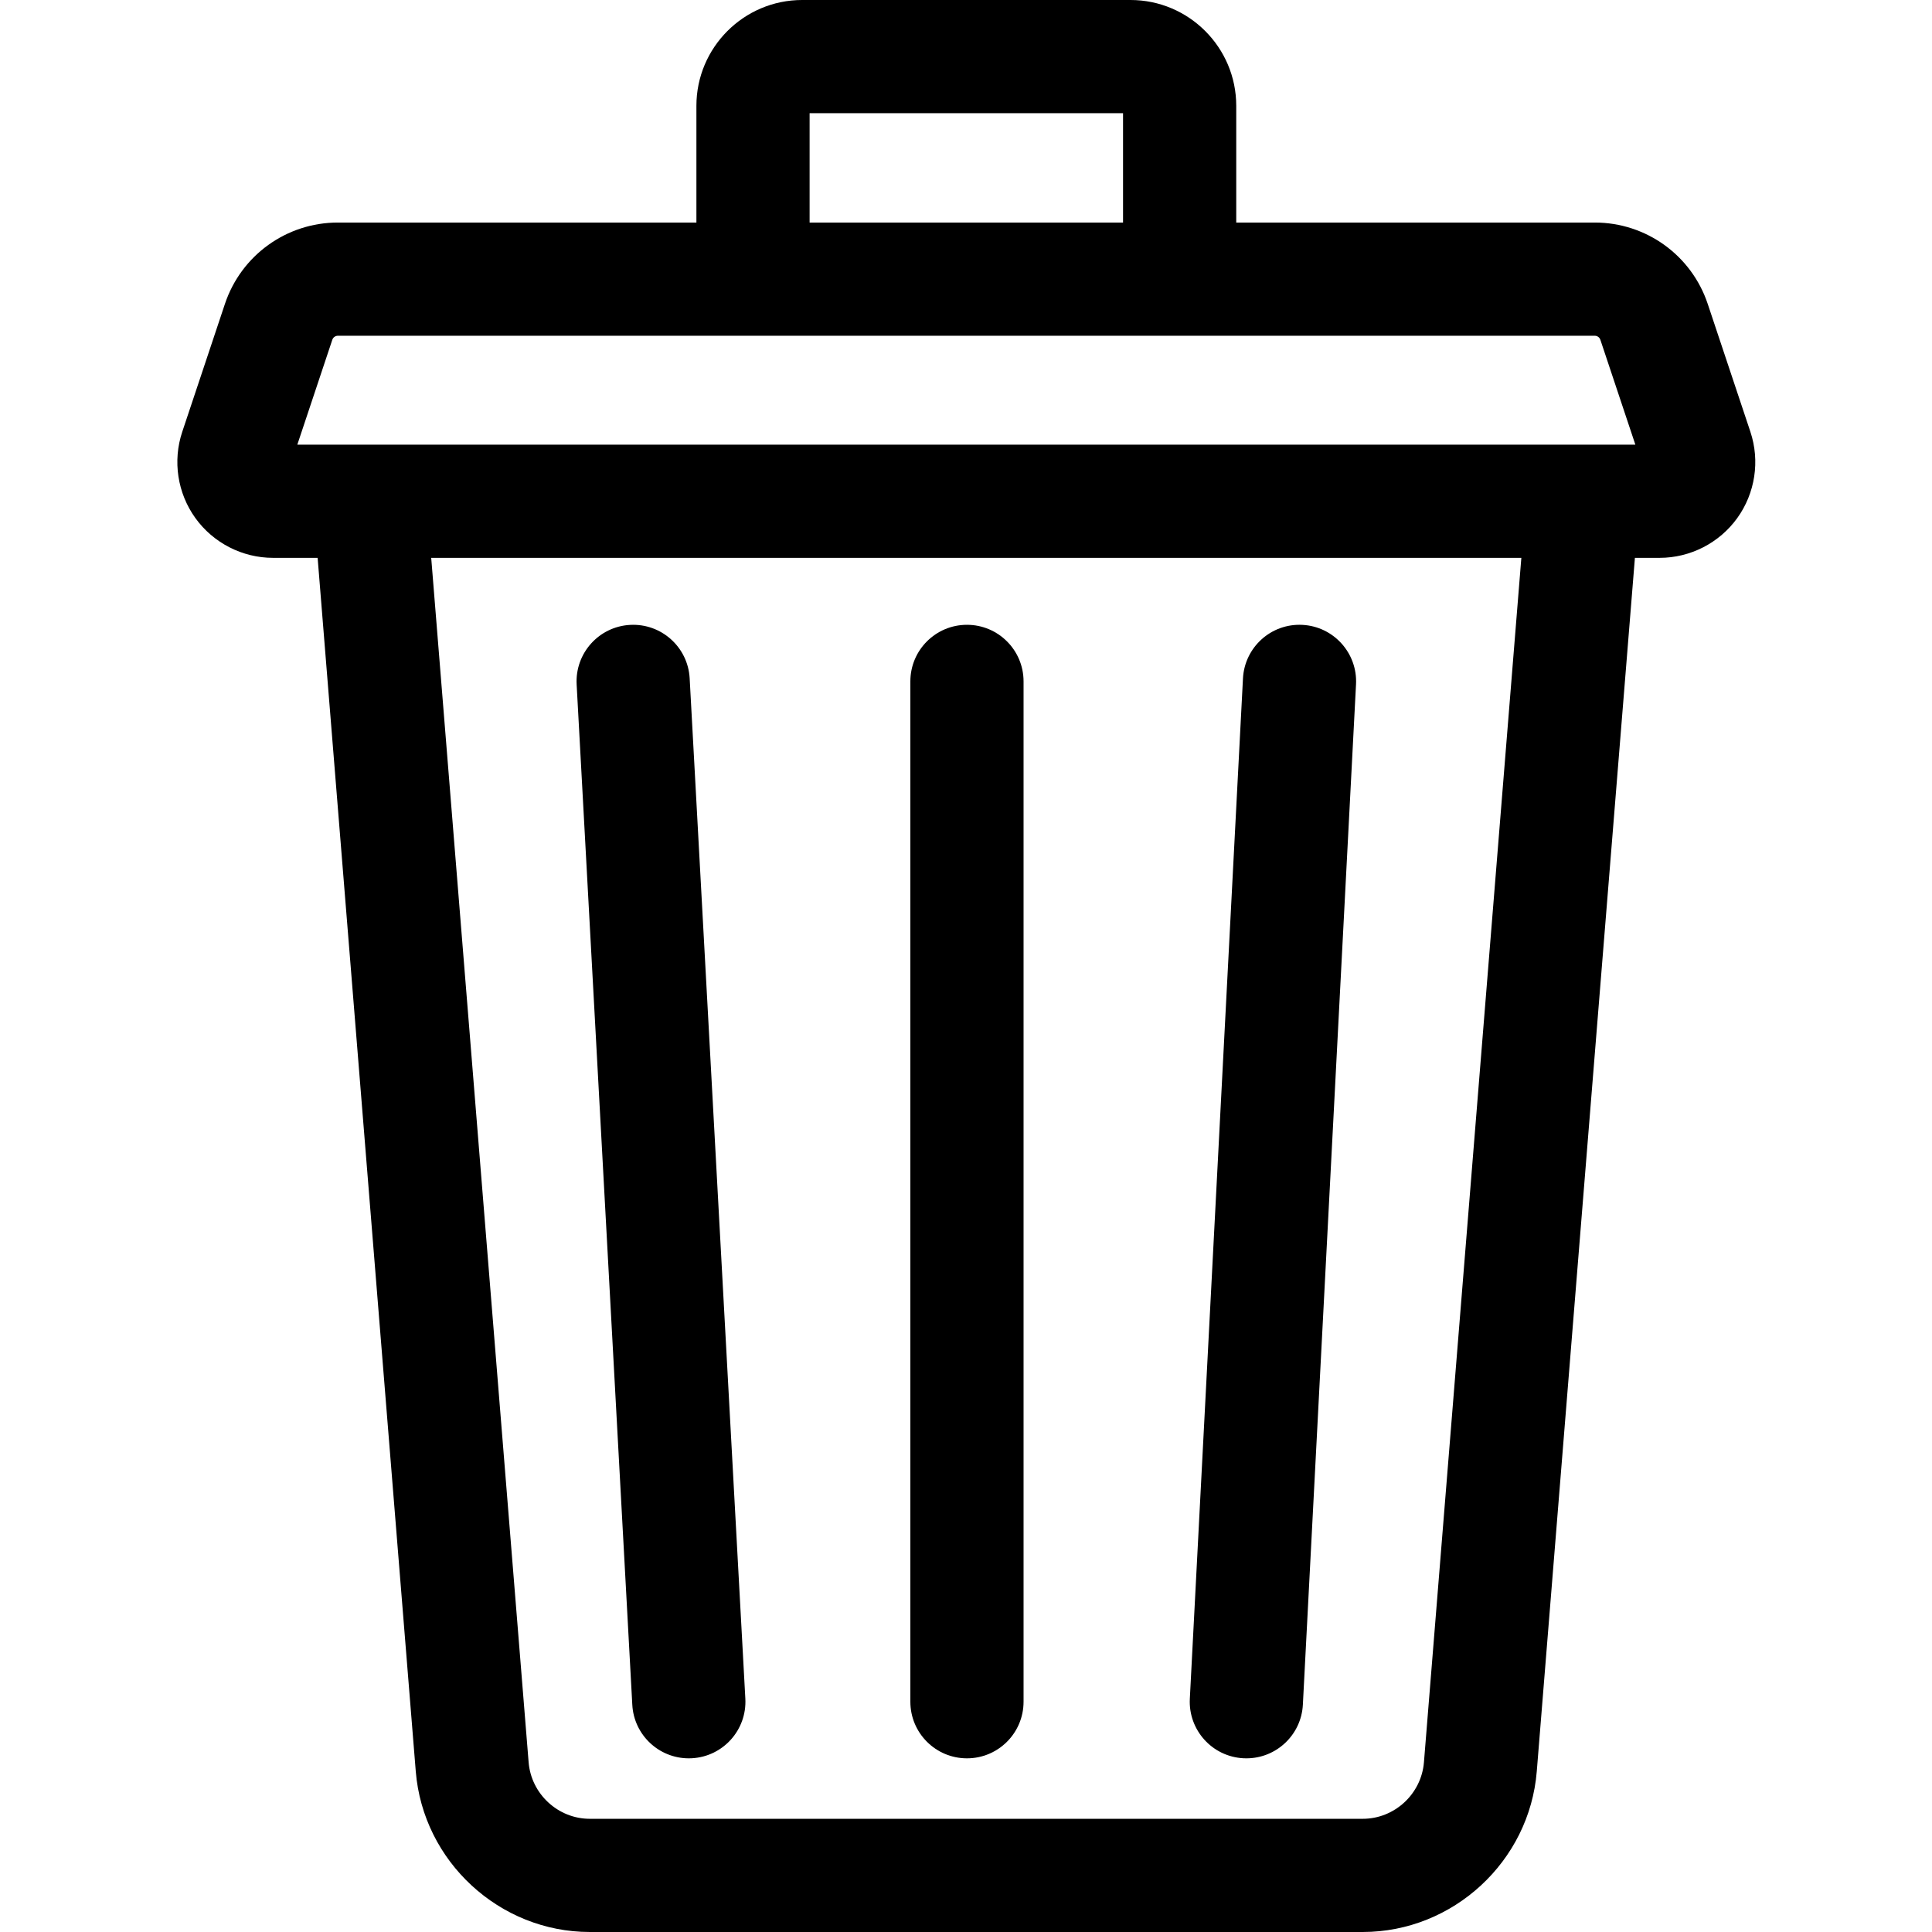
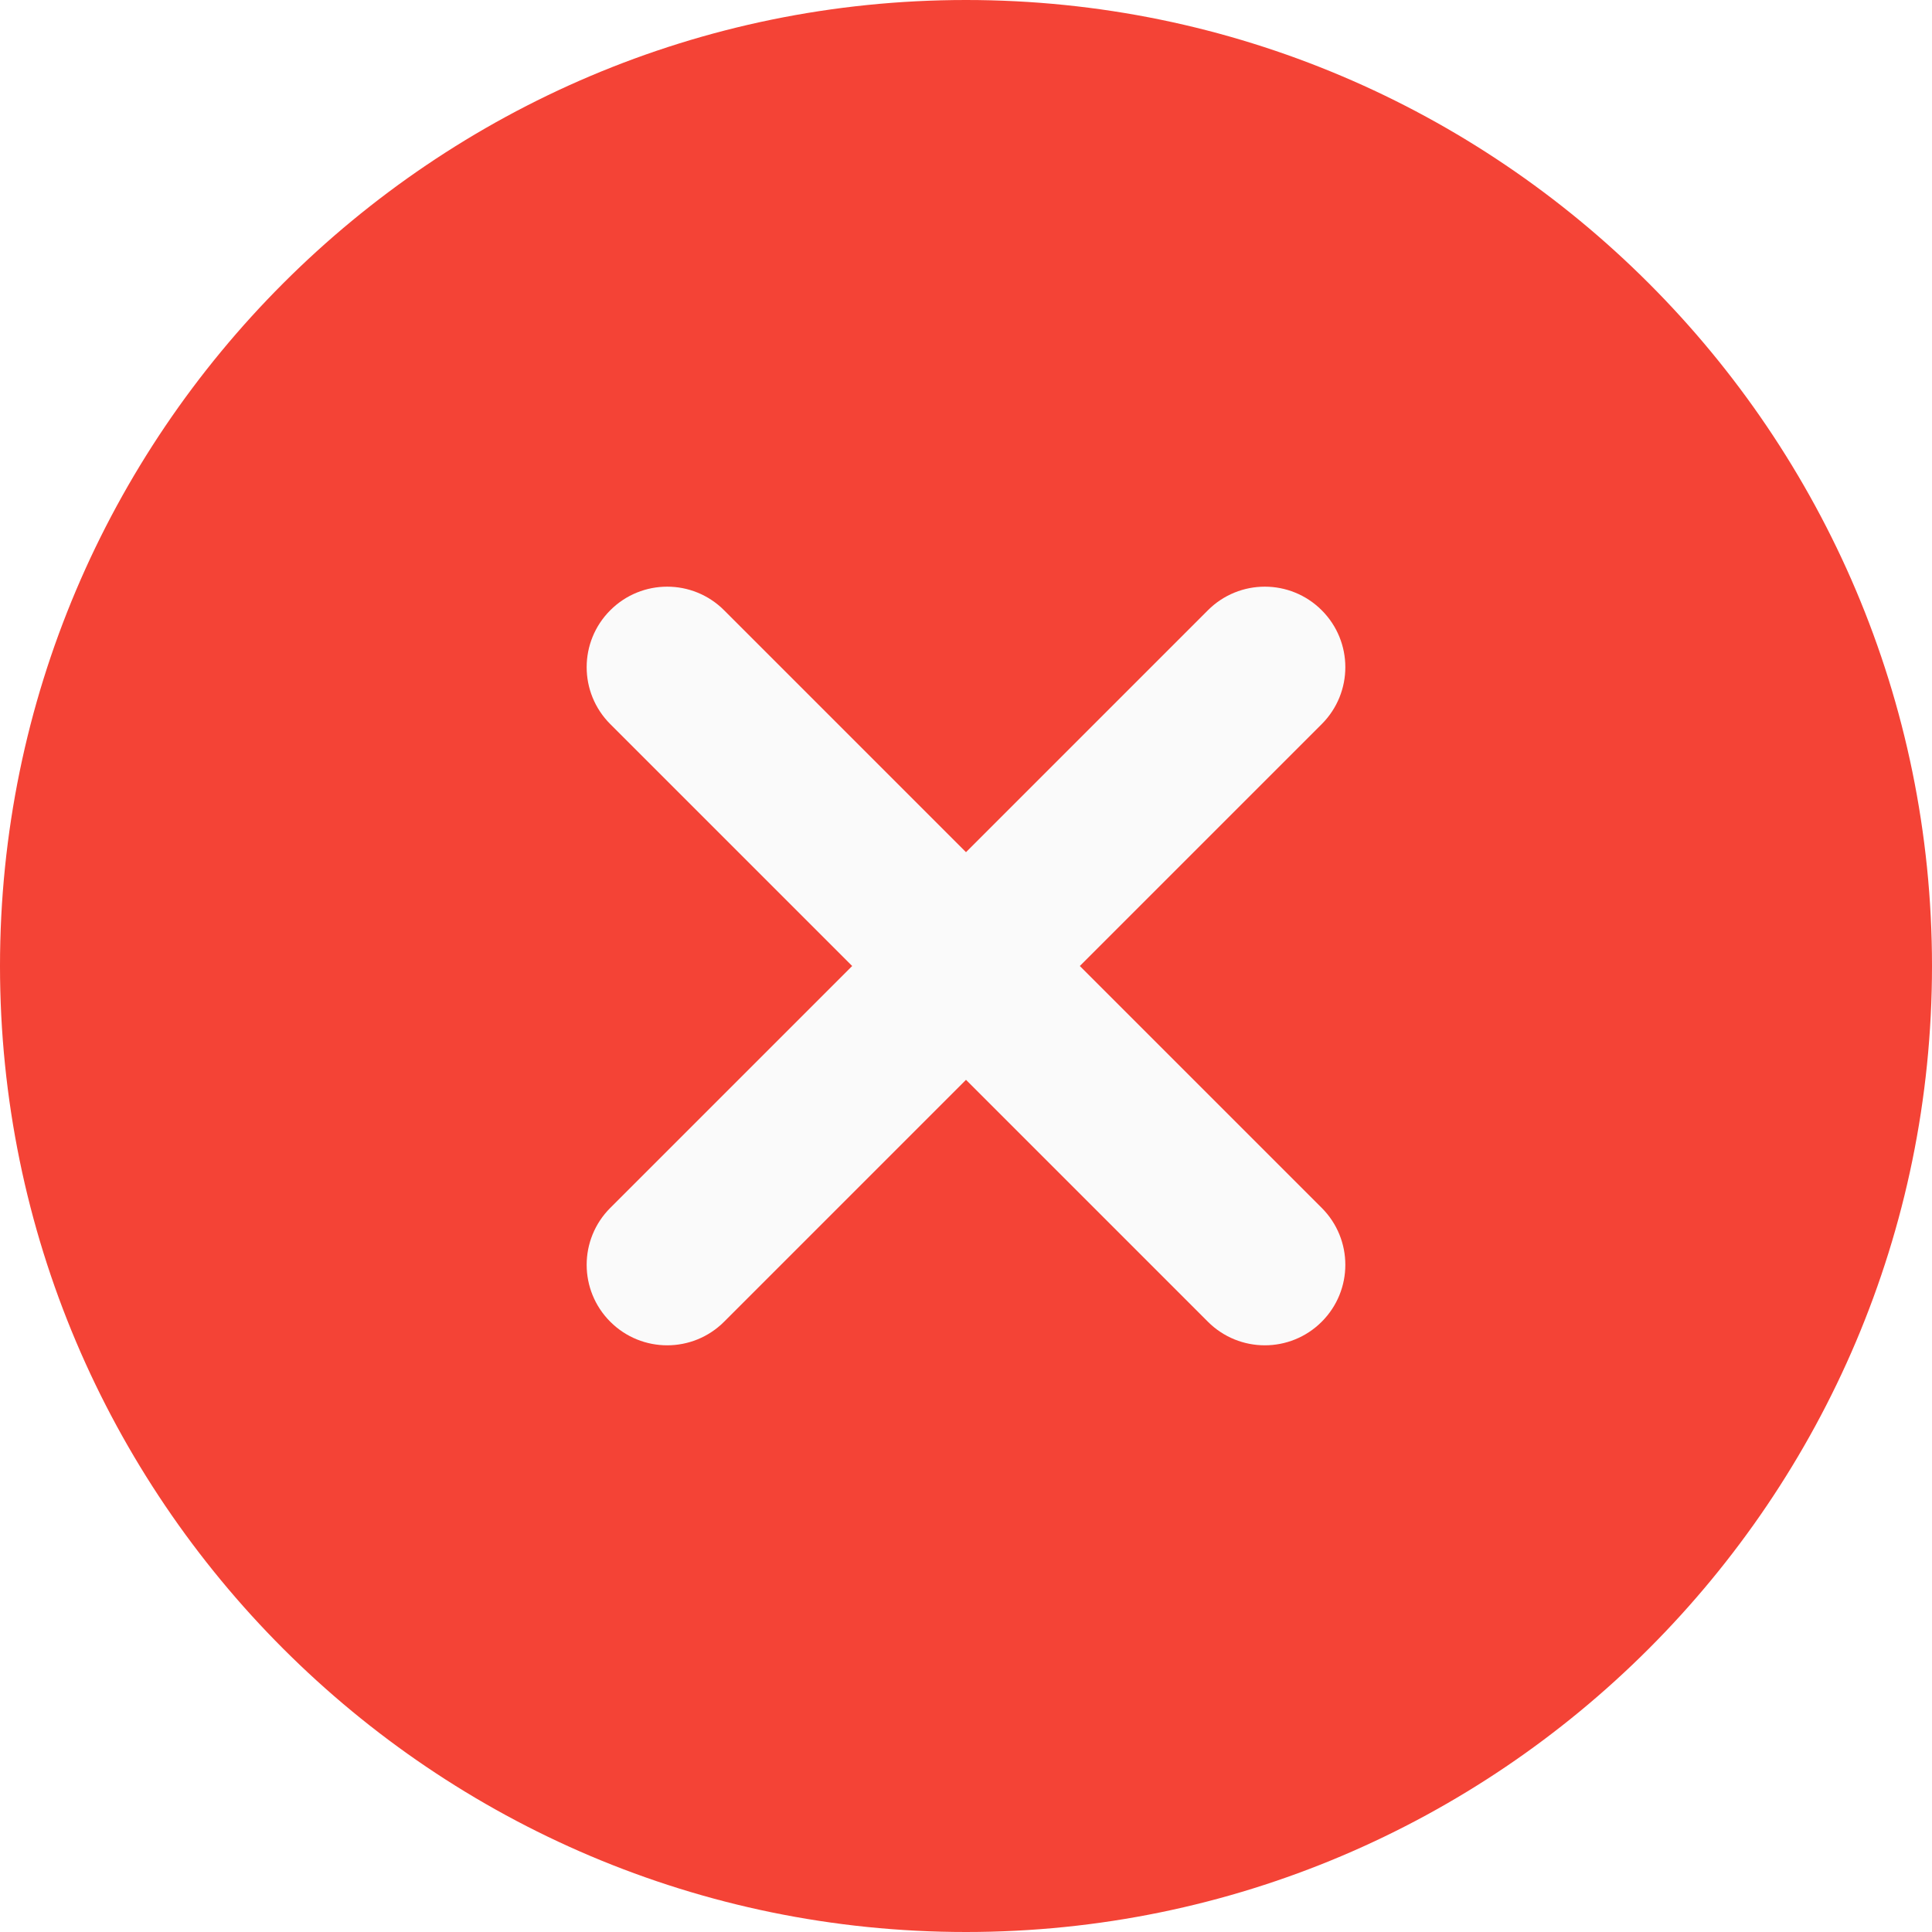
- <svg xmlns="http://www.w3.org/2000/svg" height="512pt" viewBox="-47 0 512 512" width="512pt">
-   <path d="m416.875 114.441-11.305-33.887c-4.305-12.906-16.34-21.578-29.941-21.578h-95.012v-30.934c0-15.461-12.57-28.043-28.027-28.043h-87.008c-15.453 0-28.027 12.582-28.027 28.043v30.934h-95.008c-13.605 0-25.641 8.672-29.945 21.578l-11.305 33.887c-2.574 7.715-1.27 16.258 3.484 22.855 4.754 6.598 12.445 10.539 20.578 10.539h11.816l26.008 321.605c1.934 23.863 22.184 42.559 46.109 42.559h204.863c23.922 0 44.176-18.695 46.105-42.562l26.008-321.602h6.543c8.133 0 15.824-3.941 20.578-10.535 4.754-6.598 6.059-15.145 3.484-22.859zm-249.32-84.441h83.062v28.977h-83.062zm162.805 437.02c-.68 8.402-7.797 14.98-16.203 14.98h-204.863c-8.406 0-15.523-6.578-16.203-14.98l-25.816-319.184h288.898zm-298.566-349.184 9.27-27.789c.211-.641.809-1.07 1.484-1.07h333.082c.676 0 1.27.43 1.484 1.07l9.27 27.789zm0 0" />
-   <path d="m282.516 465.957c.266.016.527.02.793.02 7.926 0 14.551-6.211 14.965-14.219l14.086-270.398c.43-8.273-5.93-15.332-14.199-15.762-8.293-.441-15.328 5.926-15.762 14.199l-14.082 270.398c-.43 8.273 5.926 15.332 14.199 15.762zm0 0" />
-   <path d="m120.566 451.793c.438 7.996 7.055 14.184 14.965 14.184.273 0 .555-.008.832-.023 8.27-.449 14.609-7.52 14.16-15.793l-14.754-270.398c-.449-8.273-7.52-14.613-15.793-14.16-8.27.449-14.609 7.52-14.16 15.793zm0 0" />
-   <path d="m209.254 465.977c8.285 0 15-6.715 15-15v-270.398c0-8.285-6.715-15-15-15s-15 6.715-15 15v270.398c0 8.285 6.715 15 15 15zm0 0" />
+ <svg xmlns="http://www.w3.org/2000/svg" height="512pt" viewBox="0 0 512 512" width="512pt">
+   <path d="m256 0c-141.164 0-256 114.836-256 256s114.836 256 256 256 256-114.836 256-256-114.836-256-256-256zm0 0" fill="#f44336" />
+   <path d="m350.273 320.105c8.34 8.344 8.34 21.824 0 30.168-4.16 4.16-9.621 6.25-15.086 6.25-5.461 0-10.922-2.09-15.082-6.25l-64.105-64.109-64.105 64.109c-4.16 4.16-9.621 6.25-15.082 6.25-5.465 0-10.926-2.09-15.086-6.25-8.34-8.344-8.34-21.824 0-30.168l64.109-64.105-64.109-64.105c-8.34-8.344-8.34-21.824 0-30.168 8.344-8.34 21.824-8.34 30.168 0l64.105 64.109 64.105-64.109c8.344-8.34 21.824-8.34 30.168 0 8.34 8.344 8.34 21.824 0 30.168l-64.109 64.105zm0 0" fill="#fafafa" />
</svg>
